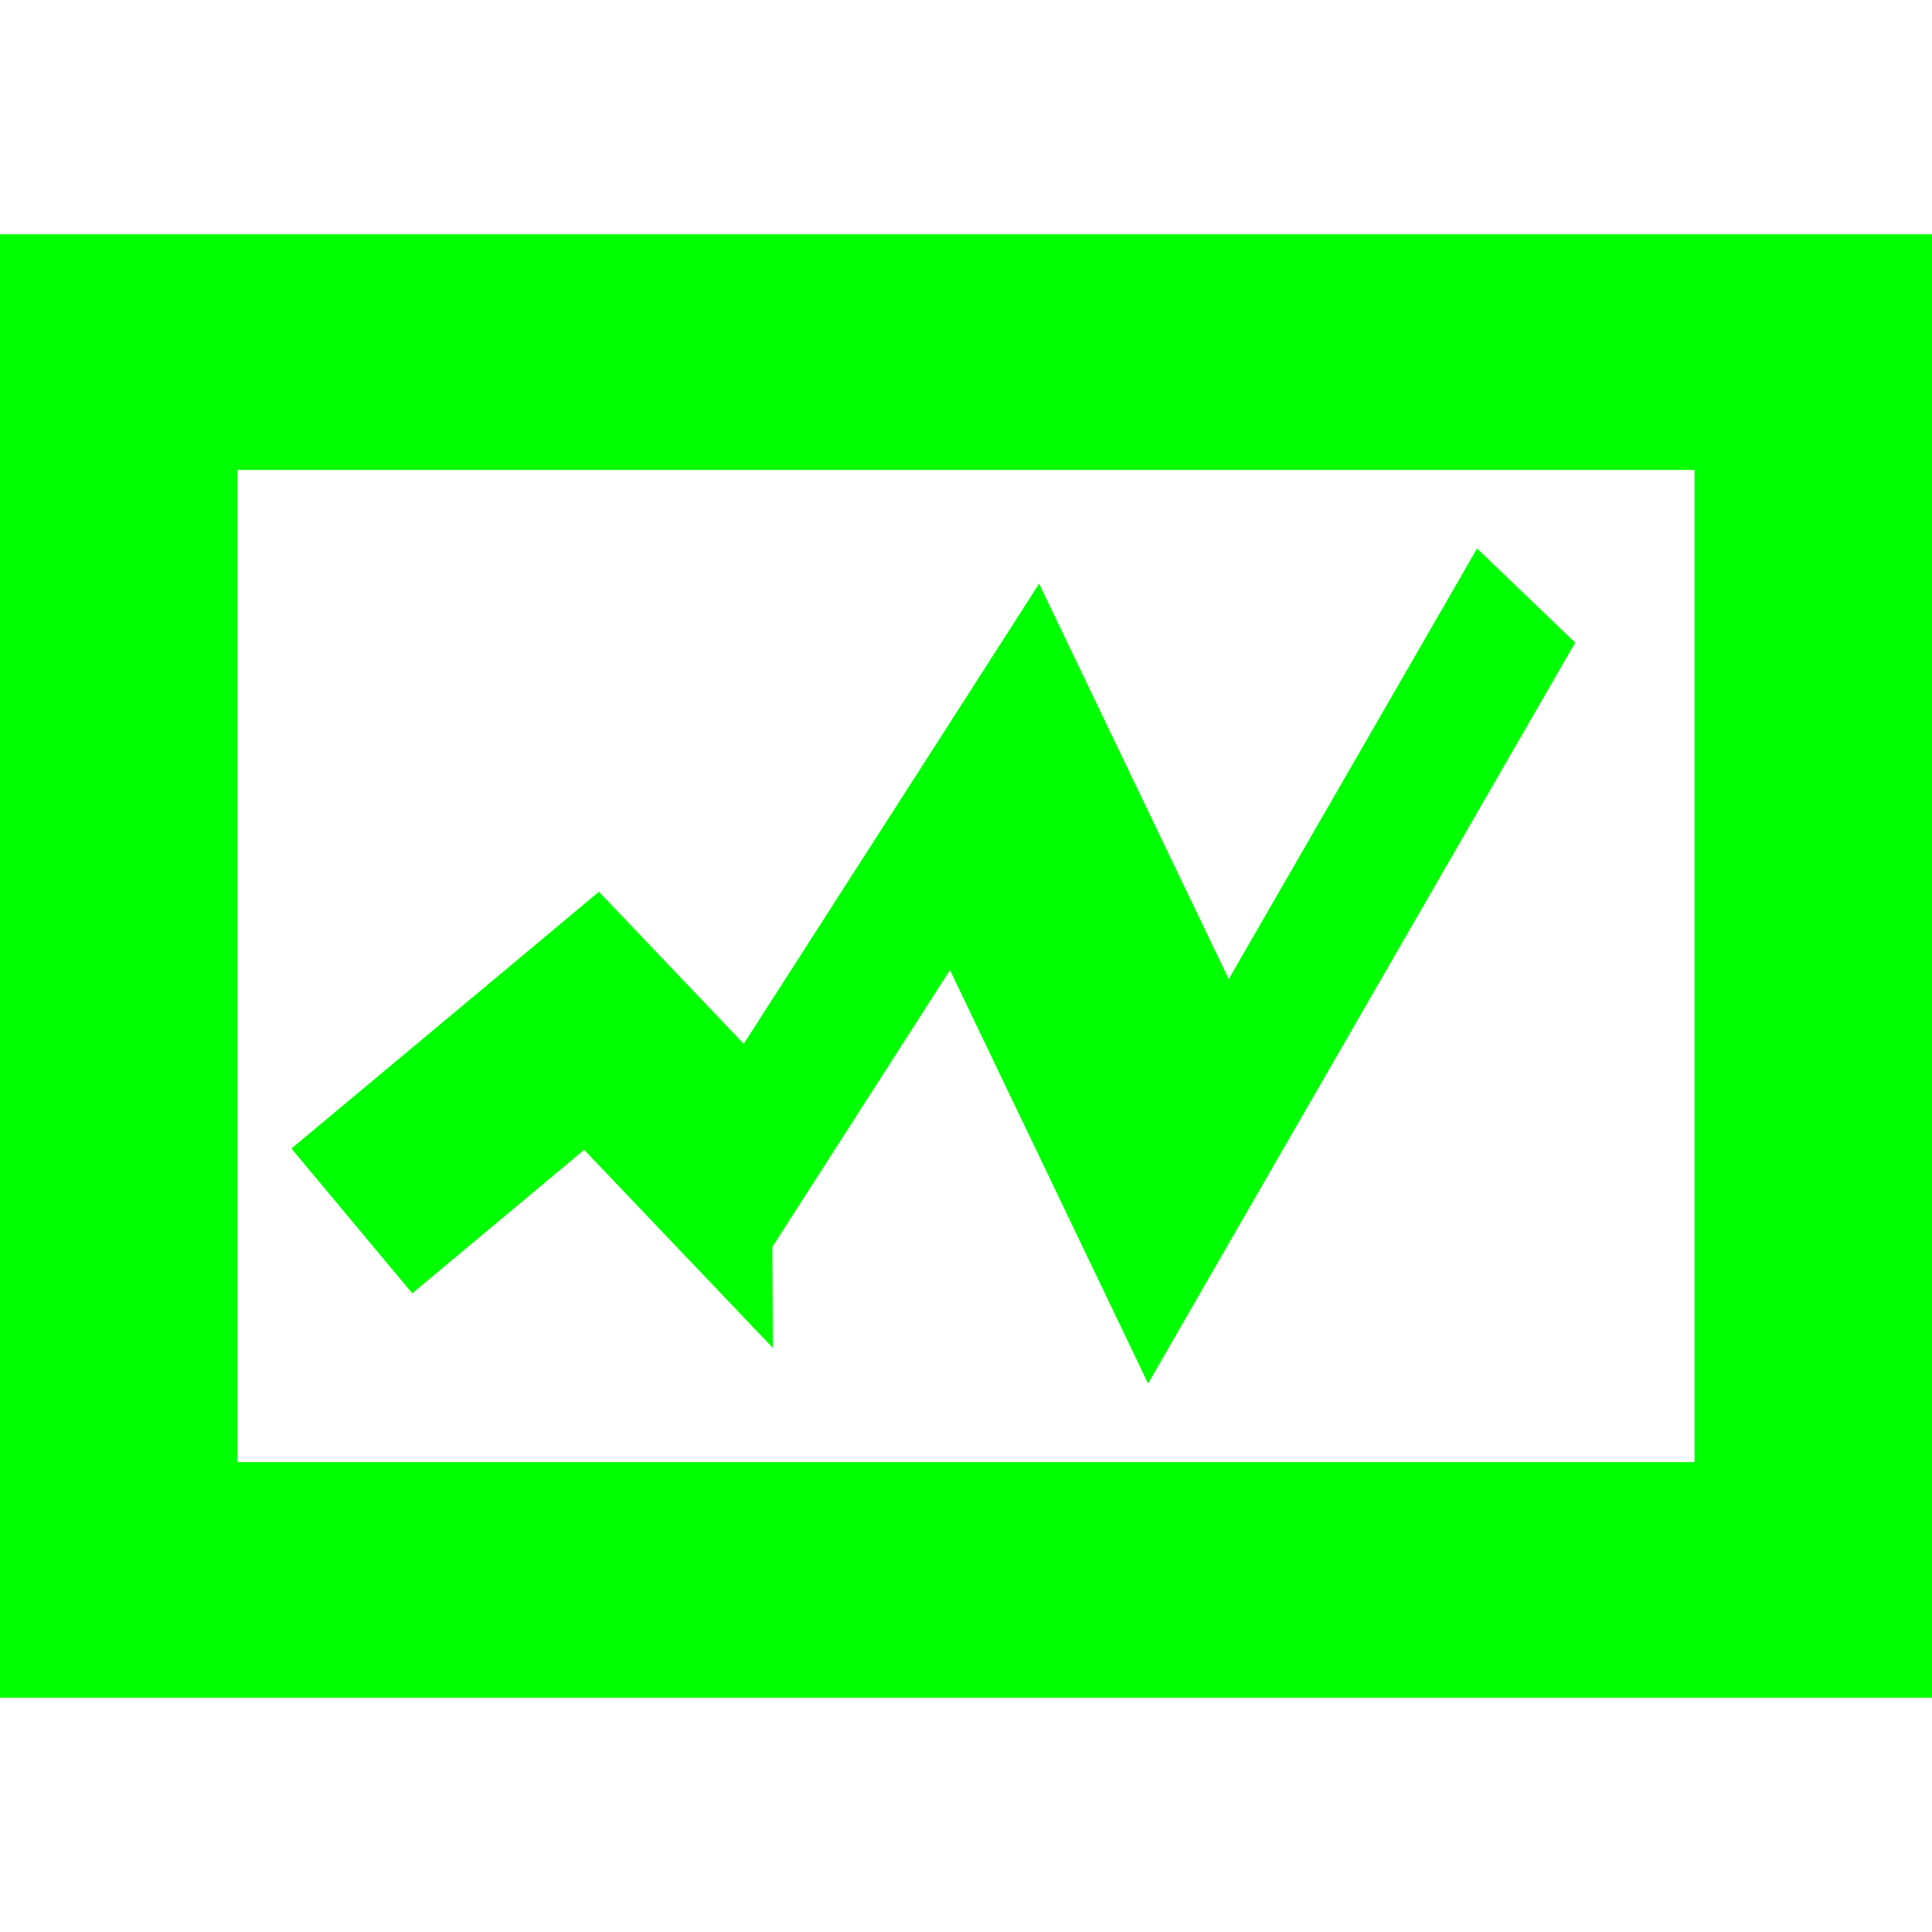
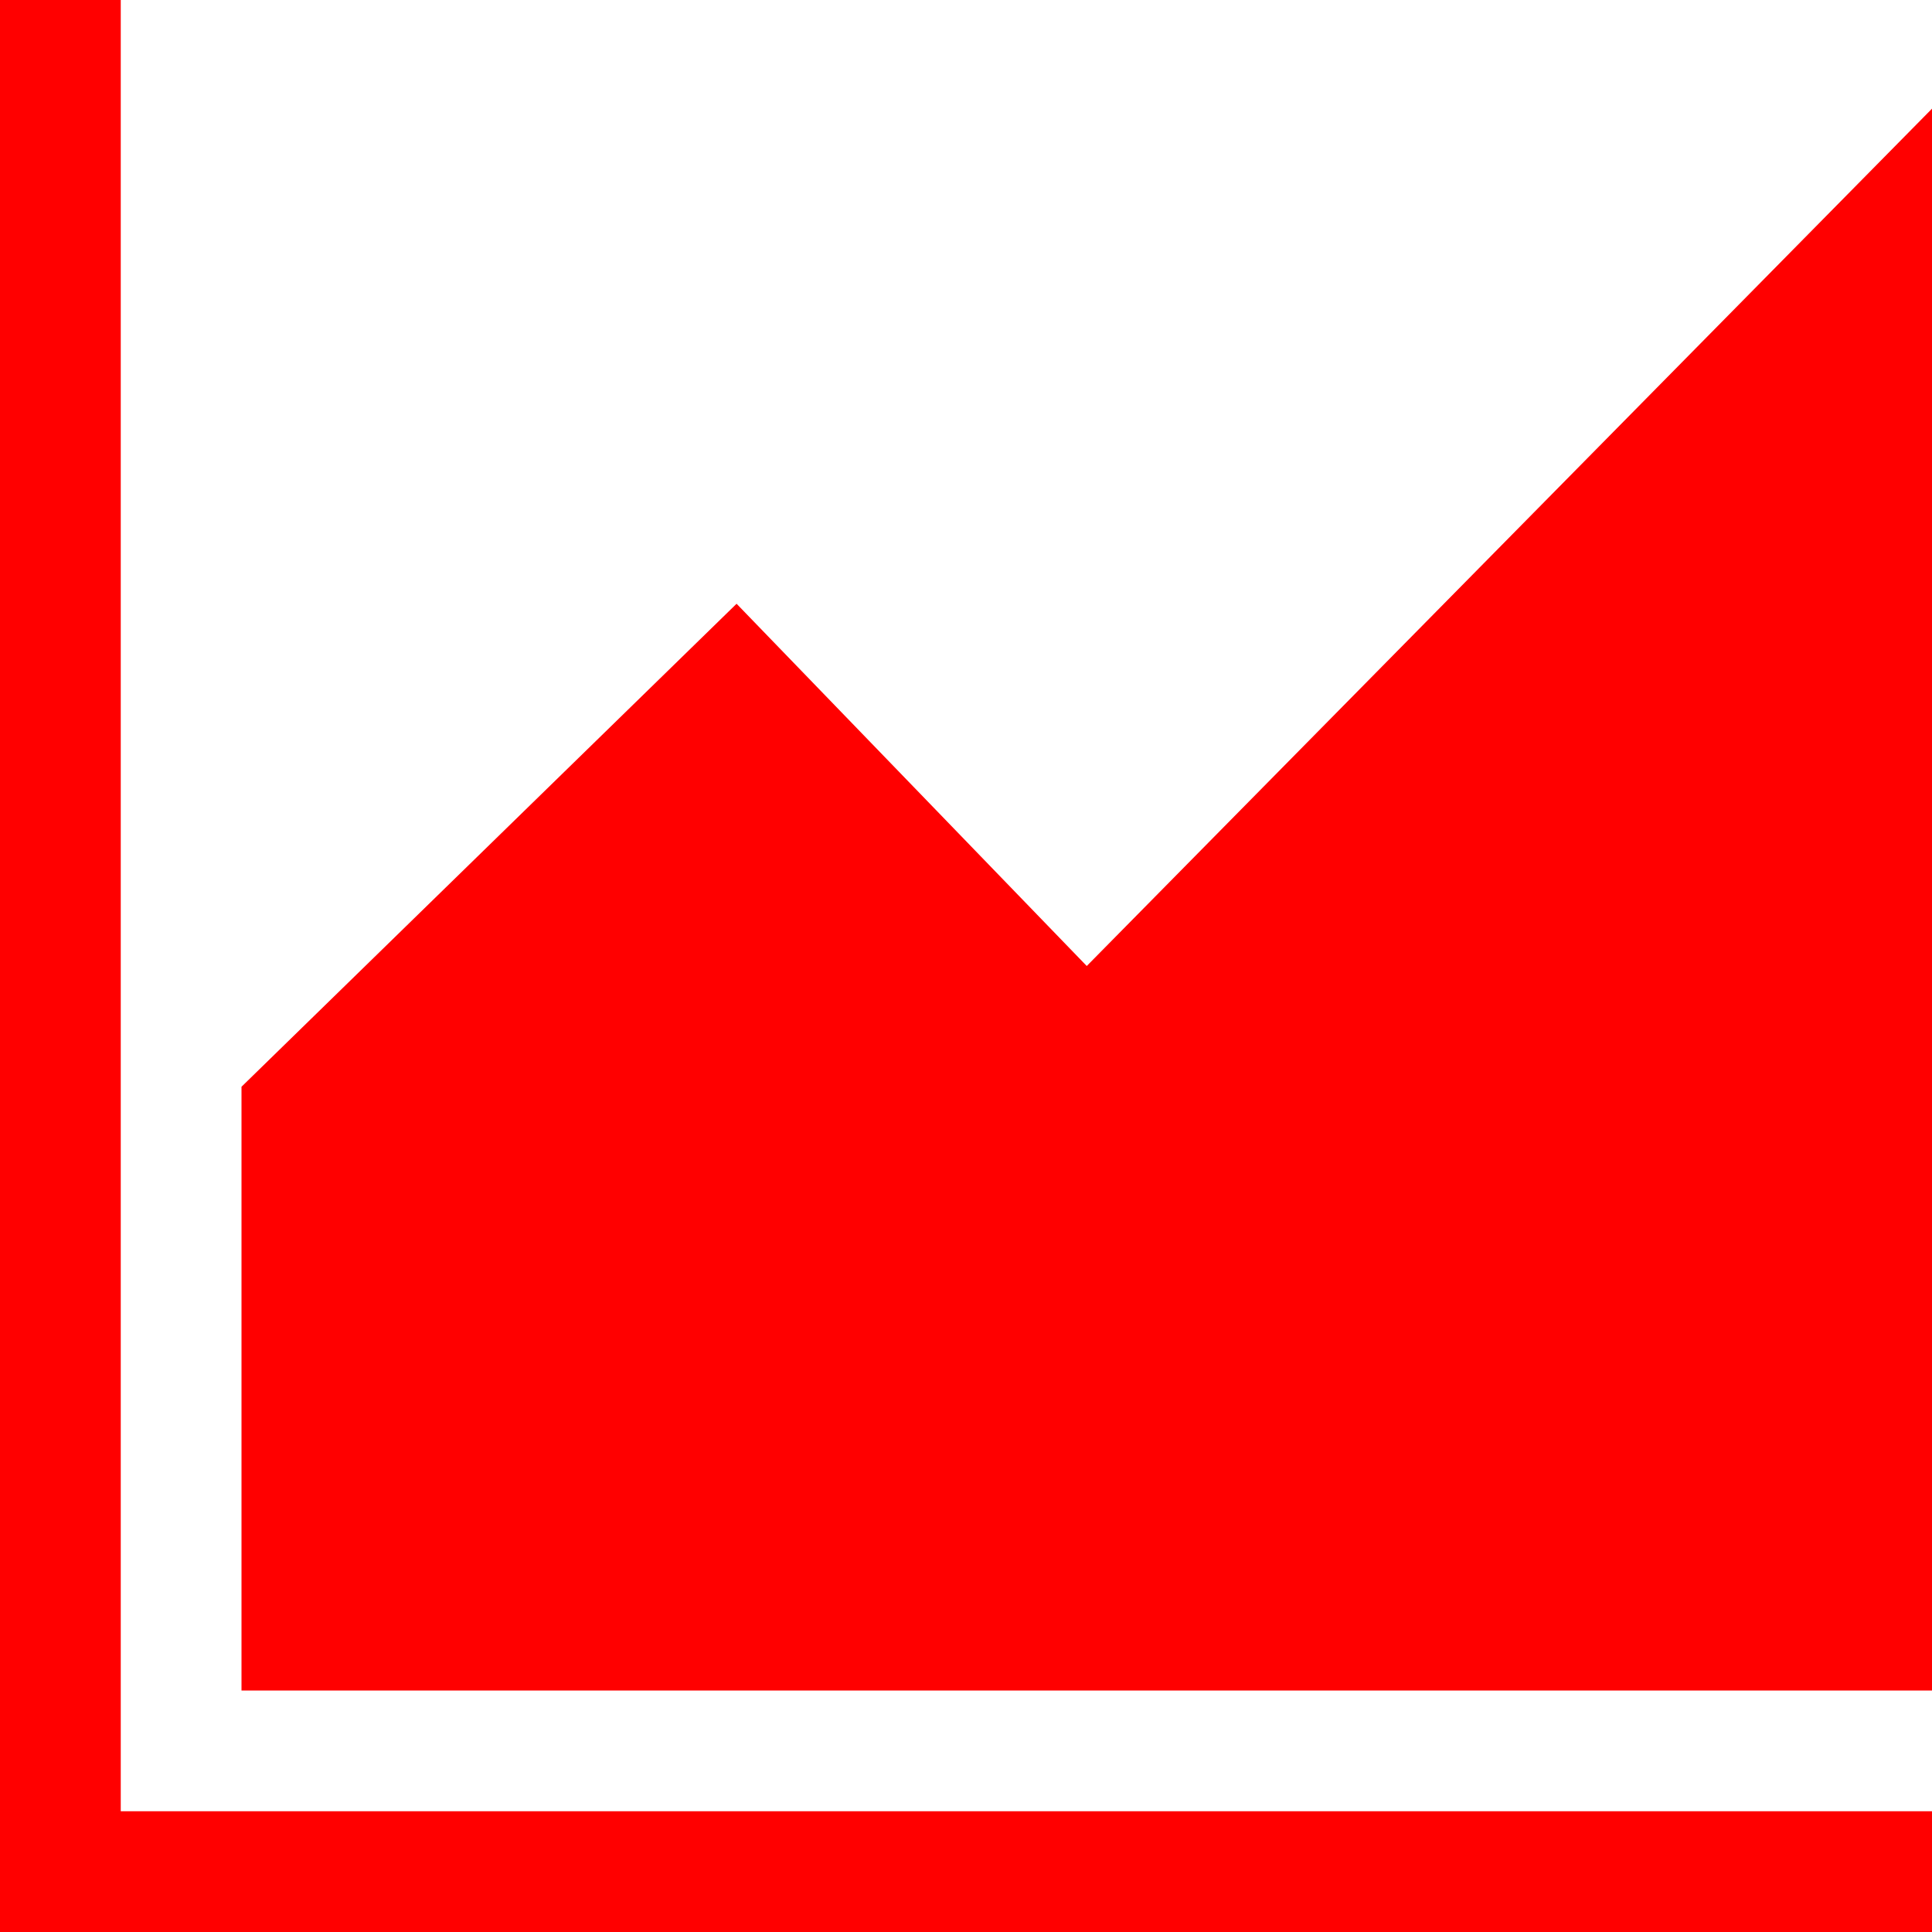
- <svg xmlns="http://www.w3.org/2000/svg" version="1.1" id="svg2" width="20px" height="20px" viewBox="0 0 1200 1200" enable-background="new 0 0 1200 1200" xml:space="preserve">
-   <path id="path10556" d="M0,145.532v908.936h1200V145.532H0L0,145.532z M147.51,291.87h904.98  v616.26H147.51V291.87L147.51,291.87z M917.432,340.649L763.184,608.13L690.82,457.251l-45.41-94.775l-56.689,88.403L461.938,648.34  l-52.075-54.712l-37.866-39.771l-42.114,35.229L180.981,713.379l75.073,89.941l106.787-89.136l65.698,68.994l51.489,54.053  l-0.283-62.769l110.303-171.899l75,156.519l48.047,100.269l55.518-96.387l209.766-363.794L917.432,340.649z" fill="#00FF00" />
+ <svg xmlns="http://www.w3.org/2000/svg" width="20px" height="20px" viewBox="0 0 16 16" version="1.1">
+   <path fill="red" d="M0 15h16v1h-16v-1z" />
+   <path fill="red" d="M0 0h1v16h-1v-16z" />
+   <path fill="red" d="M9 8l-2.9-3-4.1 4v5h14v-13.1z" />
</svg>
